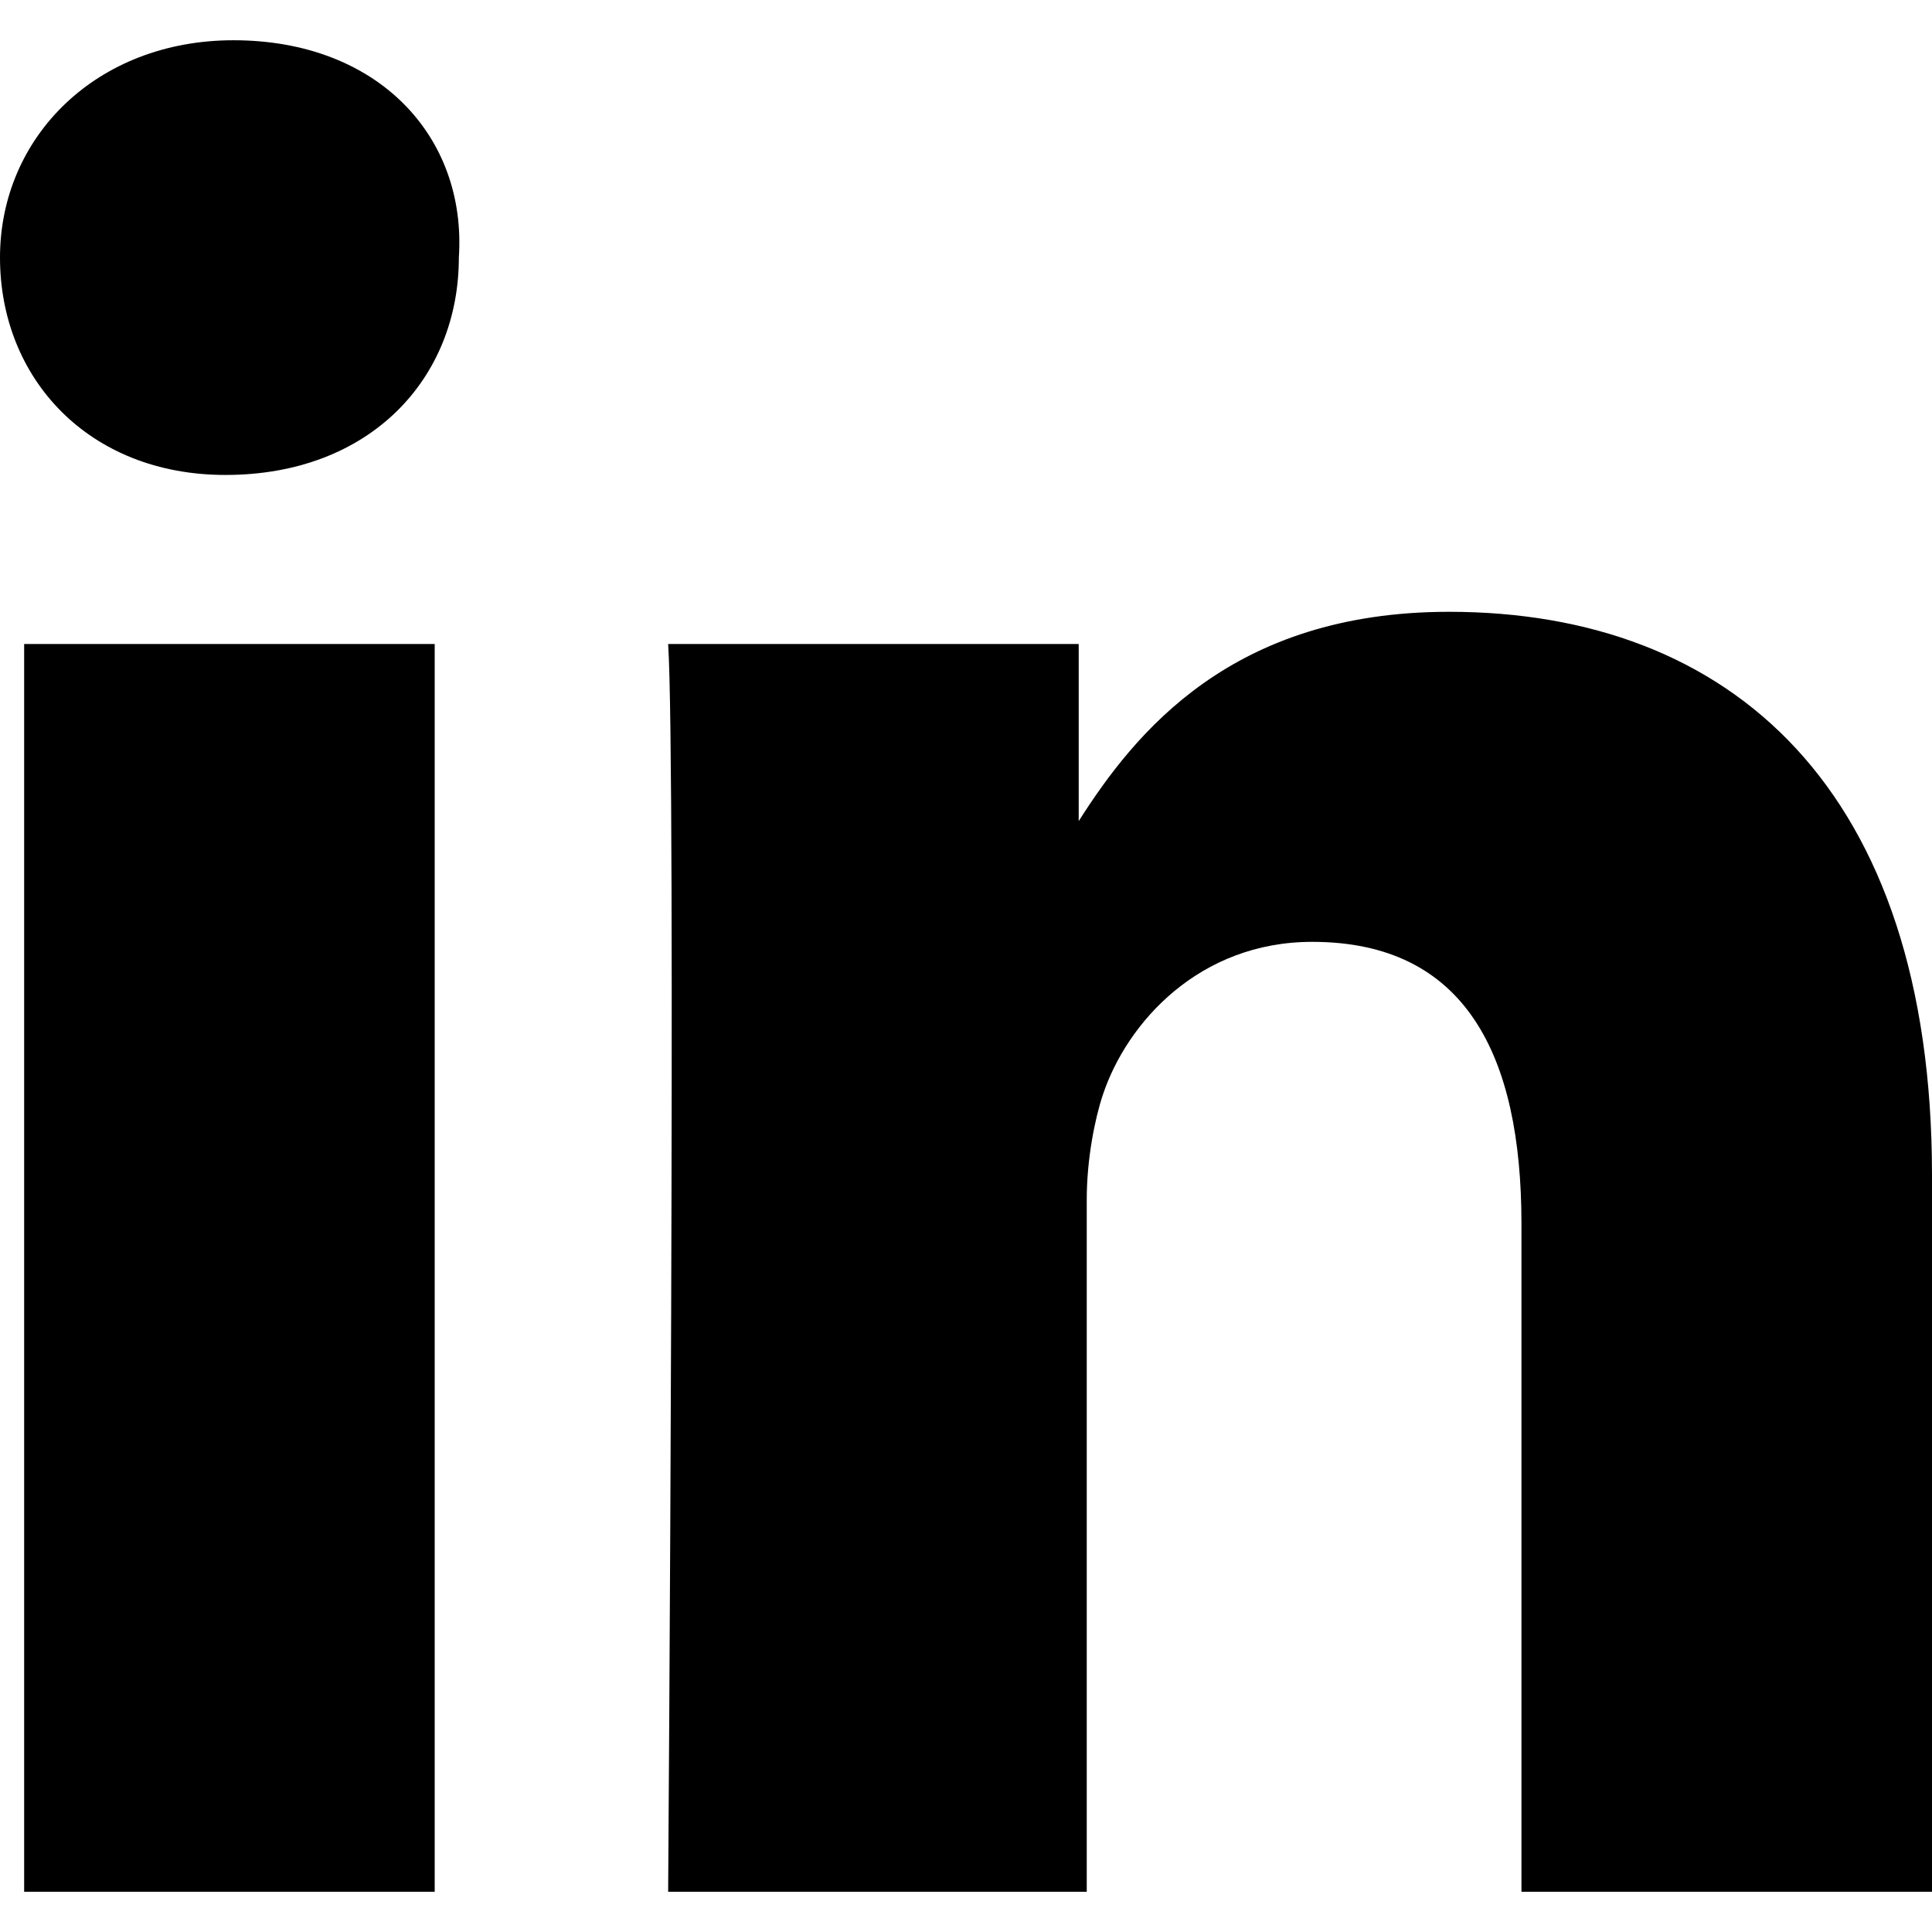
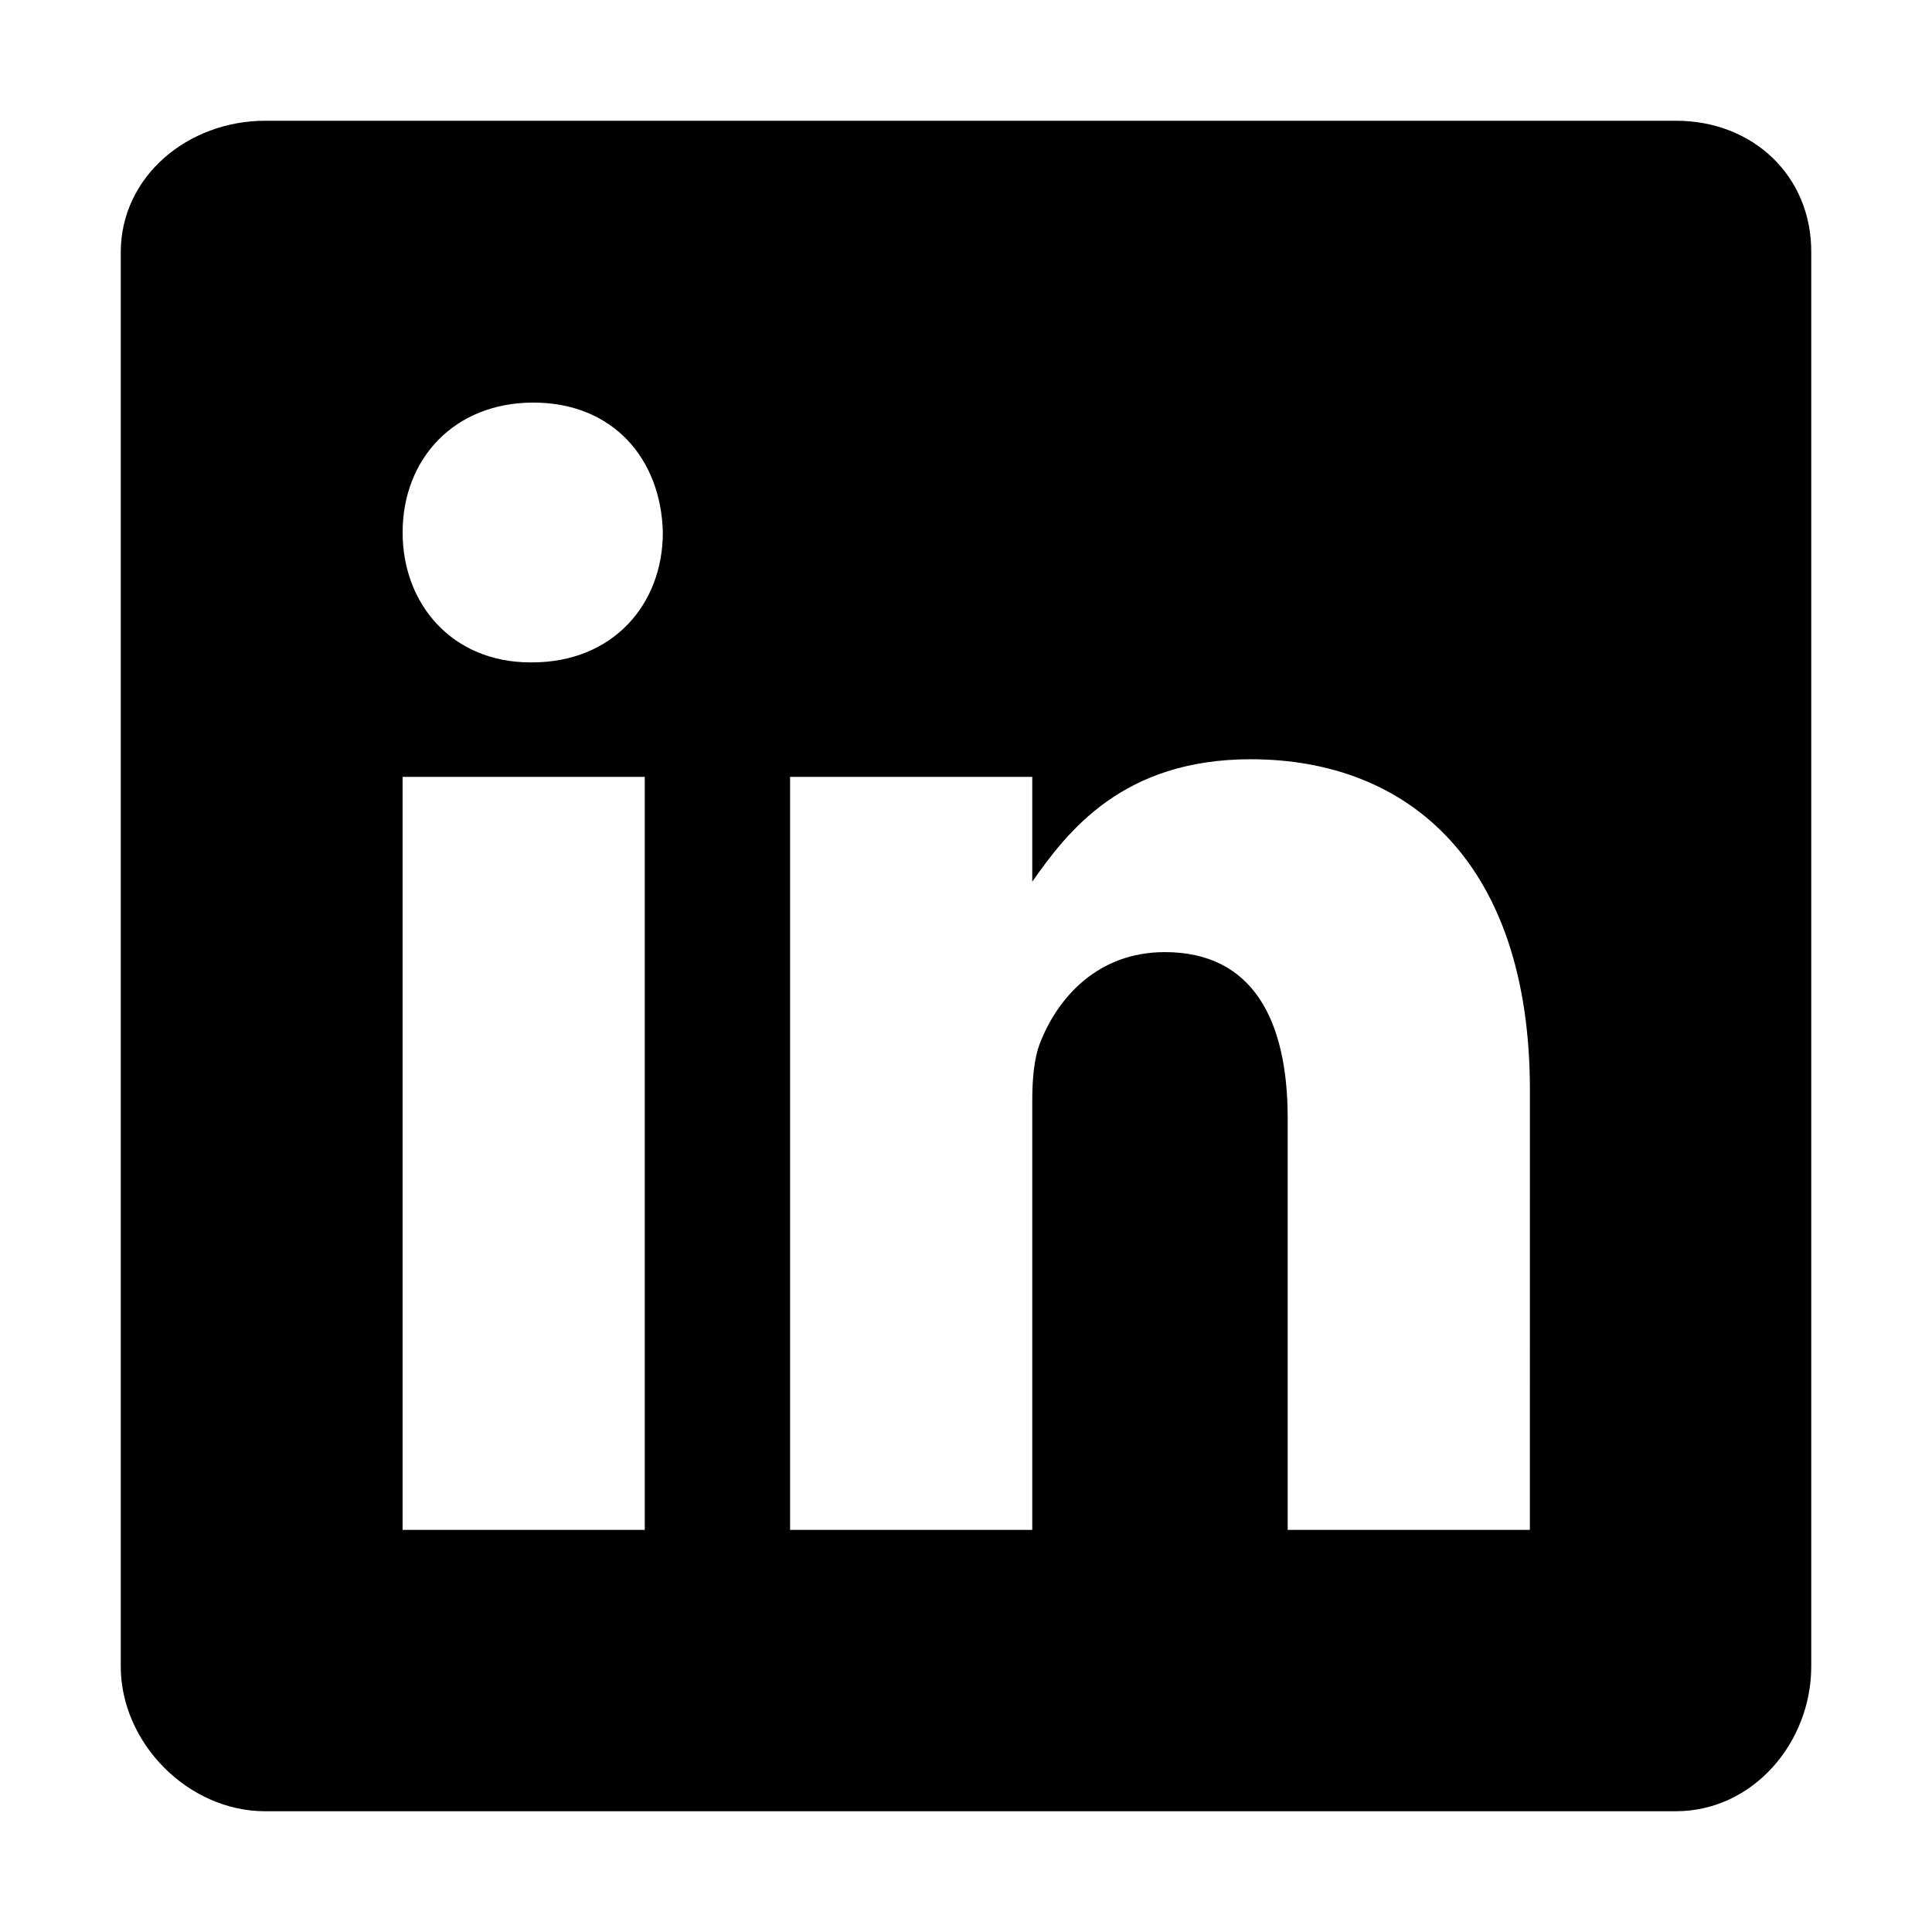
- <svg xmlns="http://www.w3.org/2000/svg" viewBox="0 0 24 24">
-   <path class="icon-fill" d="M24 14.6v8.9h-5.1v-8.3c0-2.1-.7-3.5-2.6-3.5-1.4 0-2.3 1-2.6 1.9-.1.3-.2.8-.2 1.3v8.6H8.3s.1-14 0-15.5h5.1v2.2c.7-1.1 1.9-2.6 4.6-2.6 3.5 0 6 2.2 6 7zM2.9.5C1.2.5 0 1.7 0 3.2c0 1.5 1.1 2.7 2.8 2.7 1.8 0 2.9-1.2 2.9-2.7.1-1.5-1-2.7-2.8-2.7zm-2.6 23h5.1V8H.3v15.5z" />
+ <svg xmlns="http://www.w3.org/2000/svg" width="24" height="24" fill="currentColor" viewBox="0 0 512 512">
+   <path d="M444.17 32H70.28C49.85 32 32 46.7 32 66.89v374.72C32 461.91 49.85 480 70.28 480h373.78c20.54 0 35.94-18.21 35.94-38.39V66.89C480.12 46.7 464.6 32 444.17 32zm-273.3 373.43h-64.18V205.88h64.18zM141 175.54h-.46c-20.54 0-33.84-15.29-33.84-34.43 0-19.49 13.65-34.42 34.65-34.42s33.85 14.82 34.31 34.42c-.01 19.14-13.31 34.43-34.66 34.43zm264.43 229.89h-64.18V296.32c0-26.14-9.34-44-32.56-44-17.74 0-28.24 12-32.91 23.69-1.75 4.2-2.22 9.92-2.22 15.76v113.66h-64.18V205.88h64.18v27.77c9.34-13.3 23.93-32.44 57.88-32.44 42.13 0 74 27.77 74 87.64z" />
</svg>
